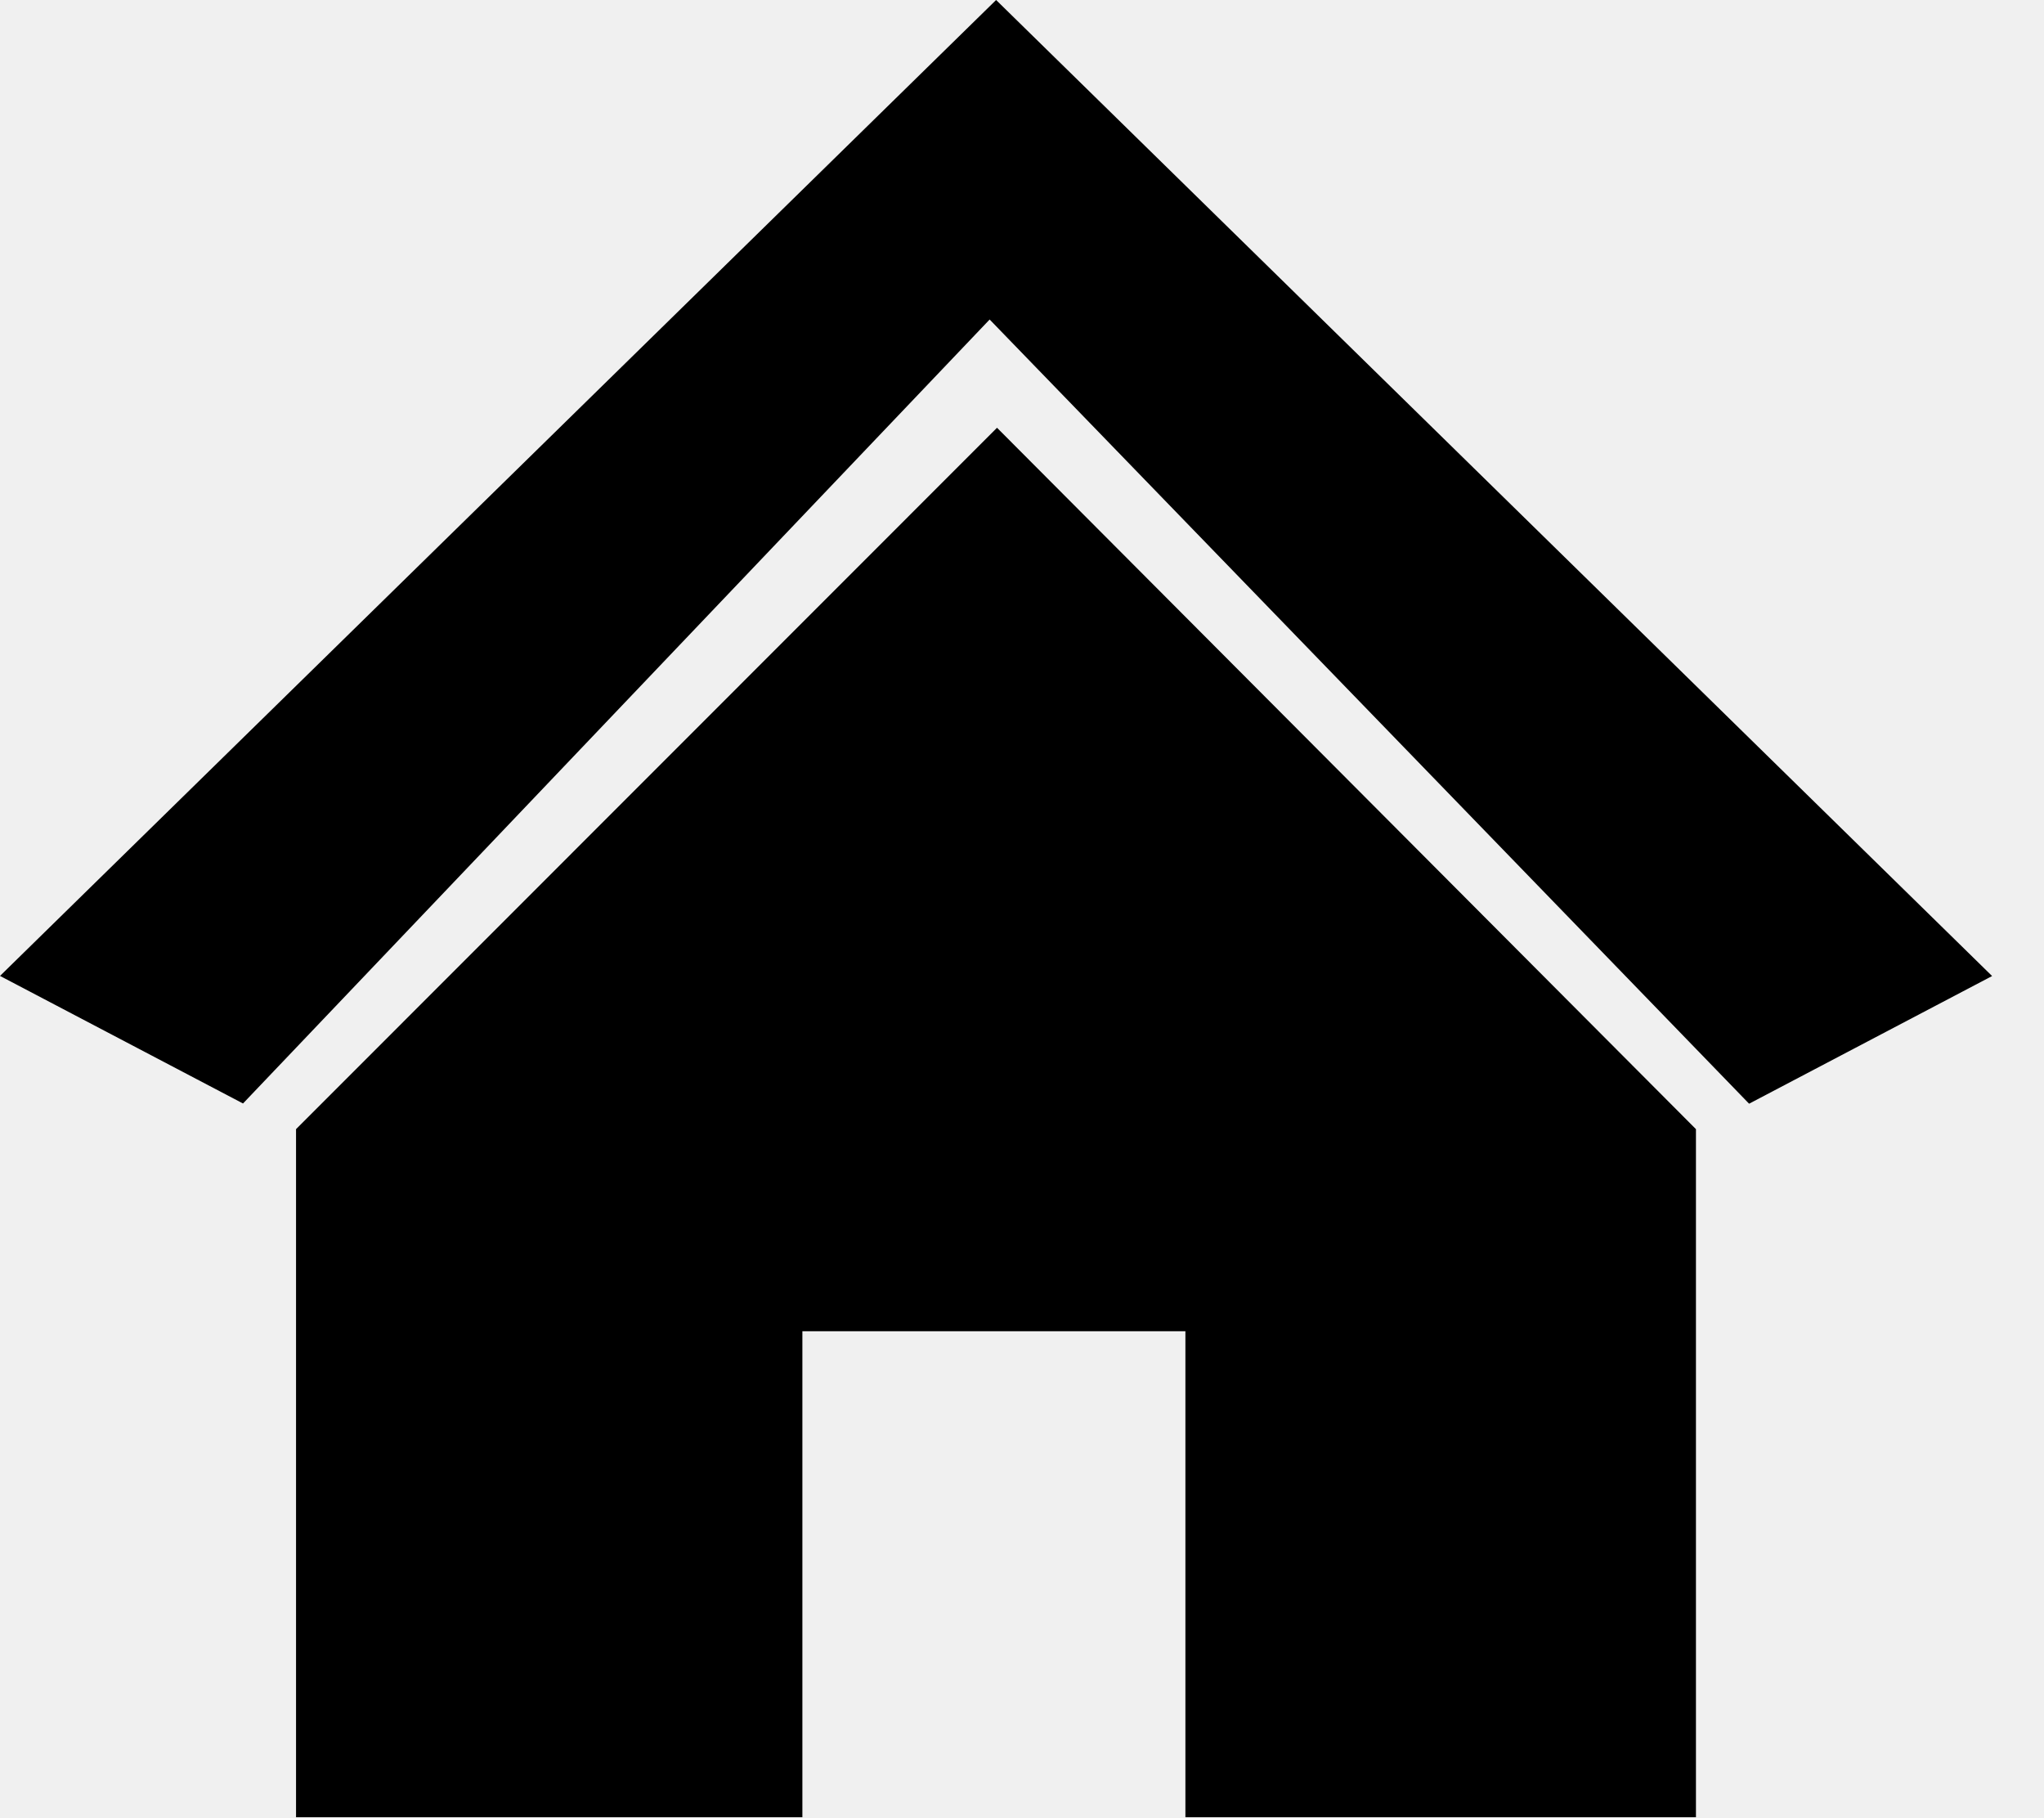
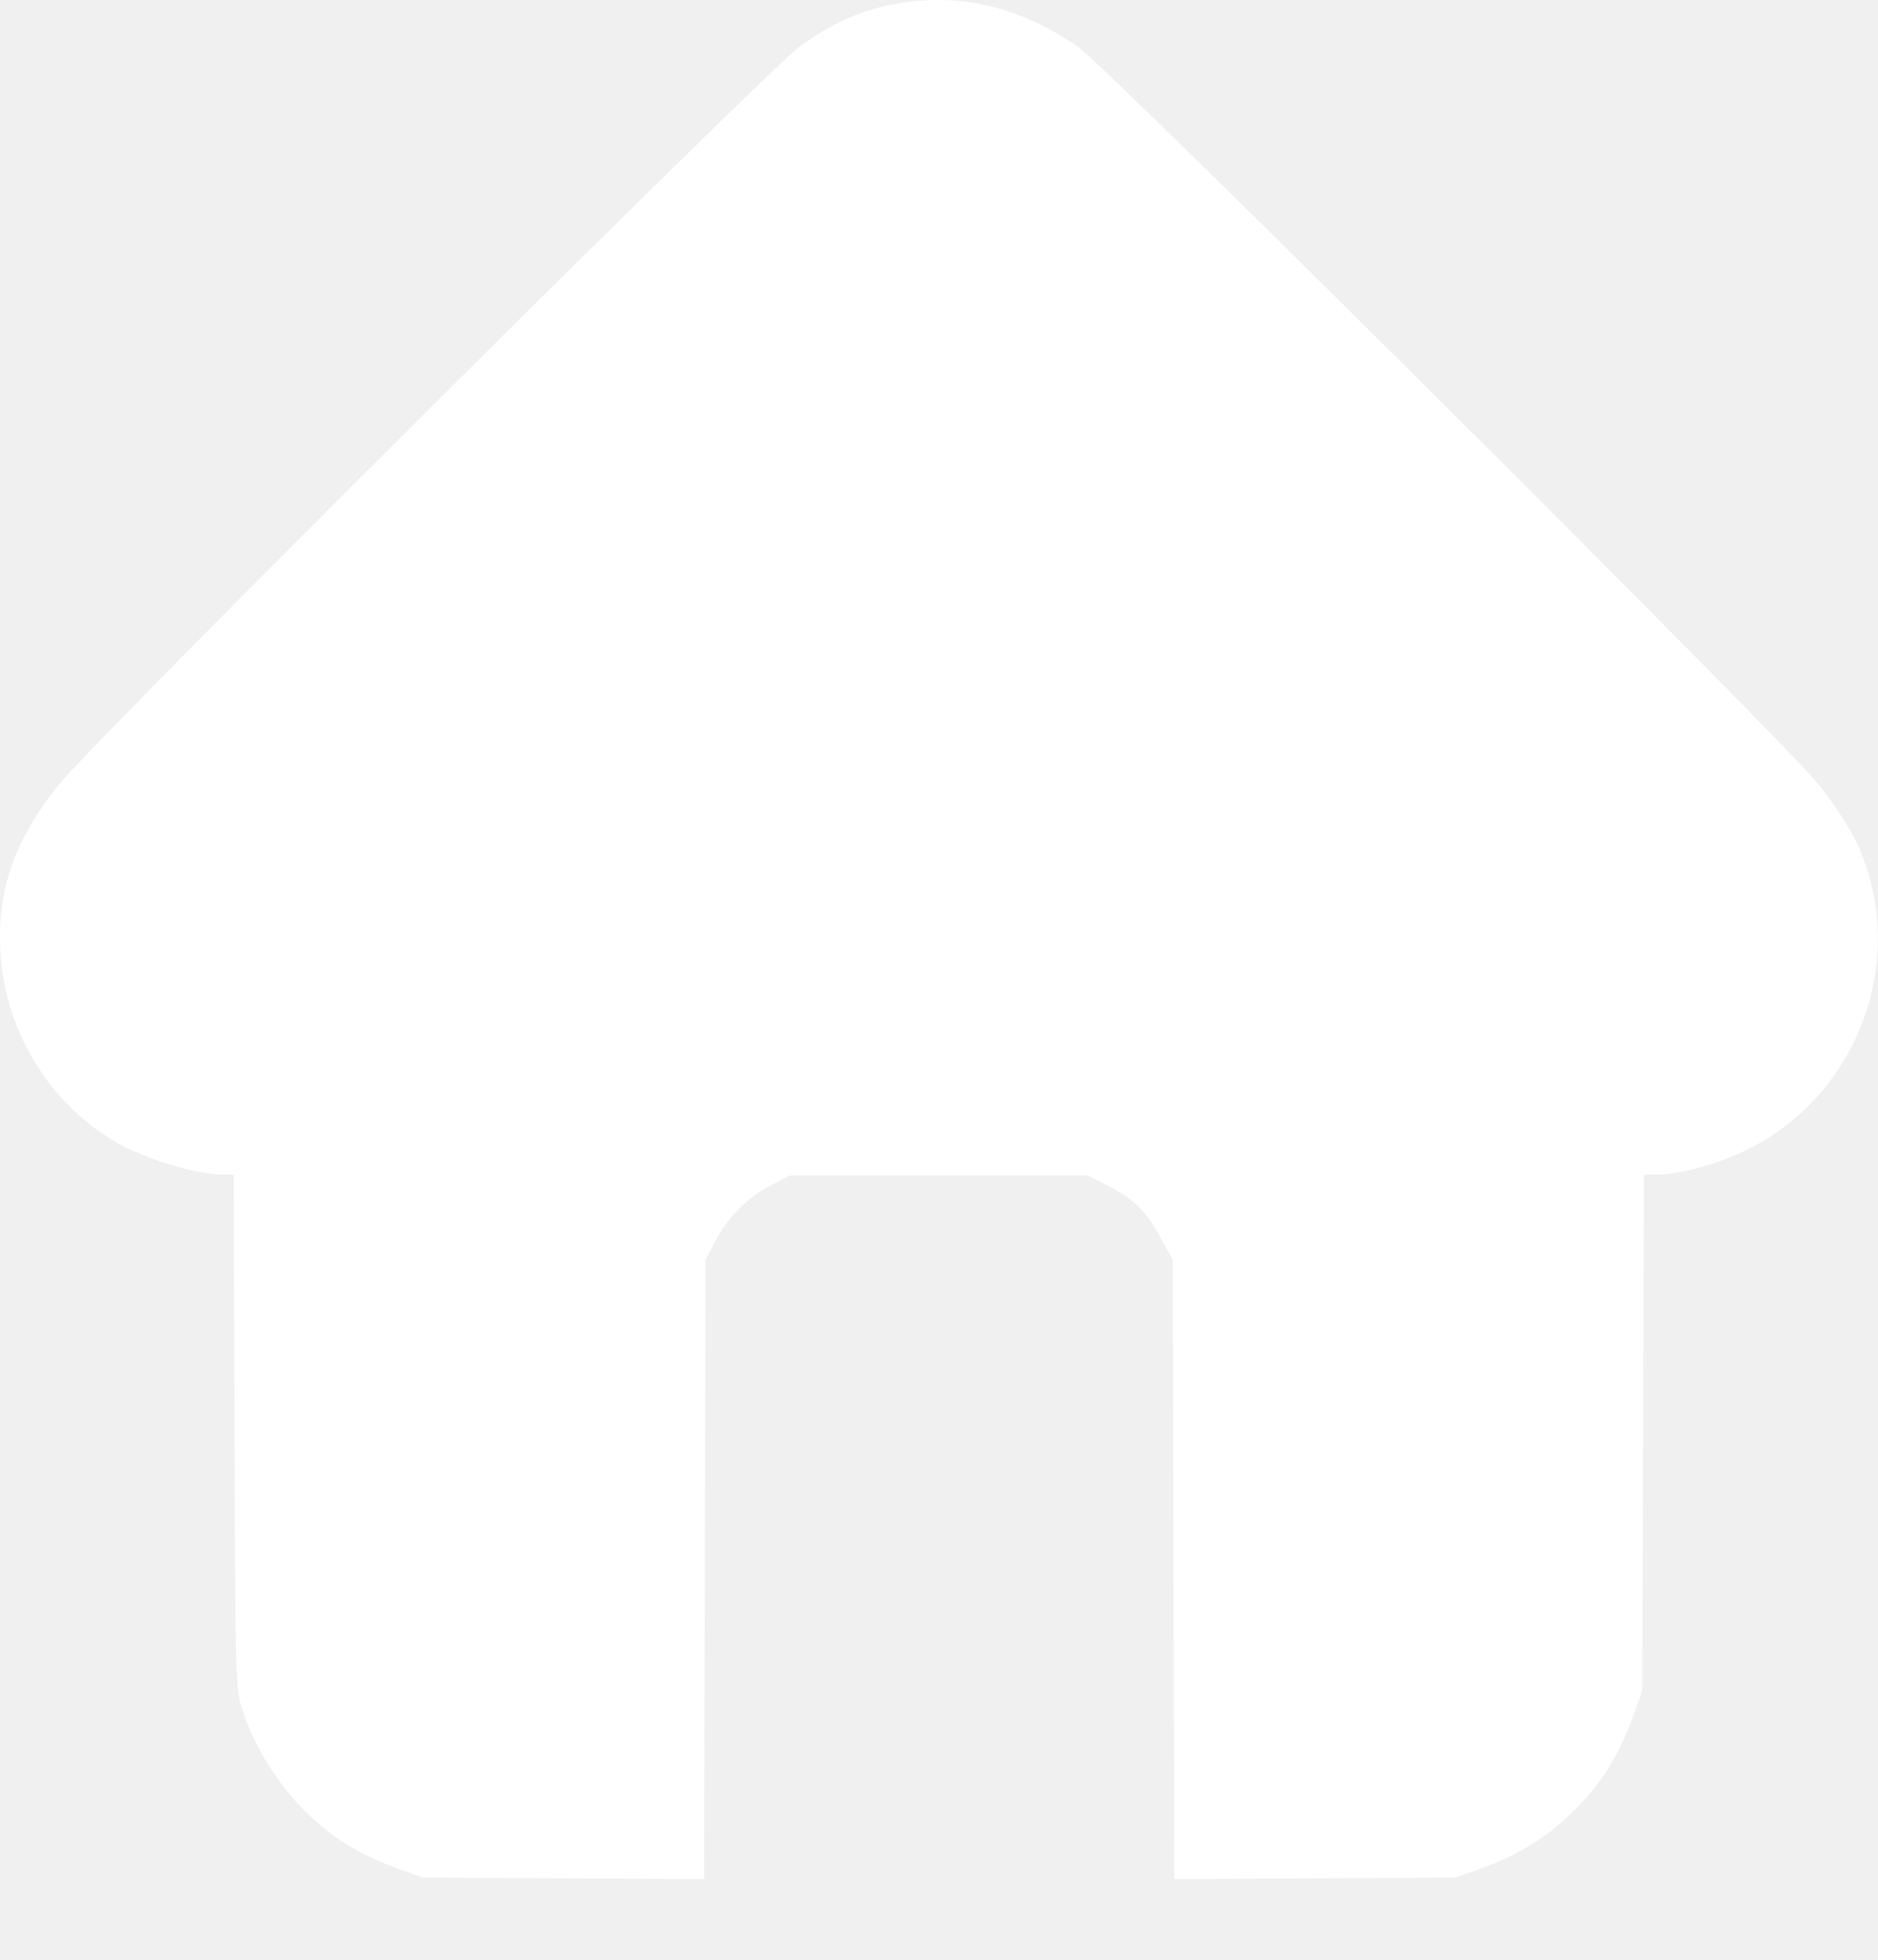
- <svg xmlns="http://www.w3.org/2000/svg" width="18" height="16" viewbox="0 0 18 16">
-   <path fill-rule="evenodd" clip-rule="evenodd" d="M8.772 0L0 8.592L2.14 9.715L8.715 2.813L15.403 9.717L17.543 8.593L8.772 0ZM2.607 9.941L8.78 3.766L14.935 9.941V15.999H10.439V11.72H7.066V15.999H2.607V9.941Z" />
+ <svg xmlns="http://www.w3.org/2000/svg" width="23" height="24" viewBox="0 0 23 24" fill="none">
+   <path d="M10.874 0.066C10.514 0.144 10.163 0.3 9.792 0.573C9.441 0.817 1.157 9.062 0.728 9.599C0.182 10.271 -0.042 10.905 0.006 11.665C0.065 12.688 0.679 13.624 1.566 14.063C1.936 14.238 2.424 14.374 2.716 14.384H2.862L2.872 17.542C2.882 20.671 2.882 20.71 2.989 20.993C3.135 21.422 3.398 21.831 3.72 22.162C4.061 22.503 4.383 22.698 4.851 22.874L5.182 22.991L6.898 23L8.623 23.01L8.632 19.219L8.642 15.427L8.759 15.203C8.896 14.92 9.169 14.647 9.451 14.511L9.675 14.394H11.498H13.321L13.555 14.511C13.896 14.686 14.032 14.823 14.208 15.145L14.364 15.427L14.373 19.219L14.383 23.01L16.108 23L17.824 22.991L18.155 22.874C18.623 22.698 18.945 22.503 19.286 22.162C19.627 21.821 19.822 21.5 19.997 21.032L20.114 20.7L20.124 17.542L20.134 14.384H20.28C20.572 14.384 21.06 14.248 21.411 14.072C22.804 13.38 23.399 11.655 22.717 10.271C22.629 10.096 22.424 9.793 22.268 9.599C21.84 9.062 13.555 0.817 13.204 0.573C12.473 0.066 11.693 -0.109 10.874 0.066Z" fill="white" />
</svg>
